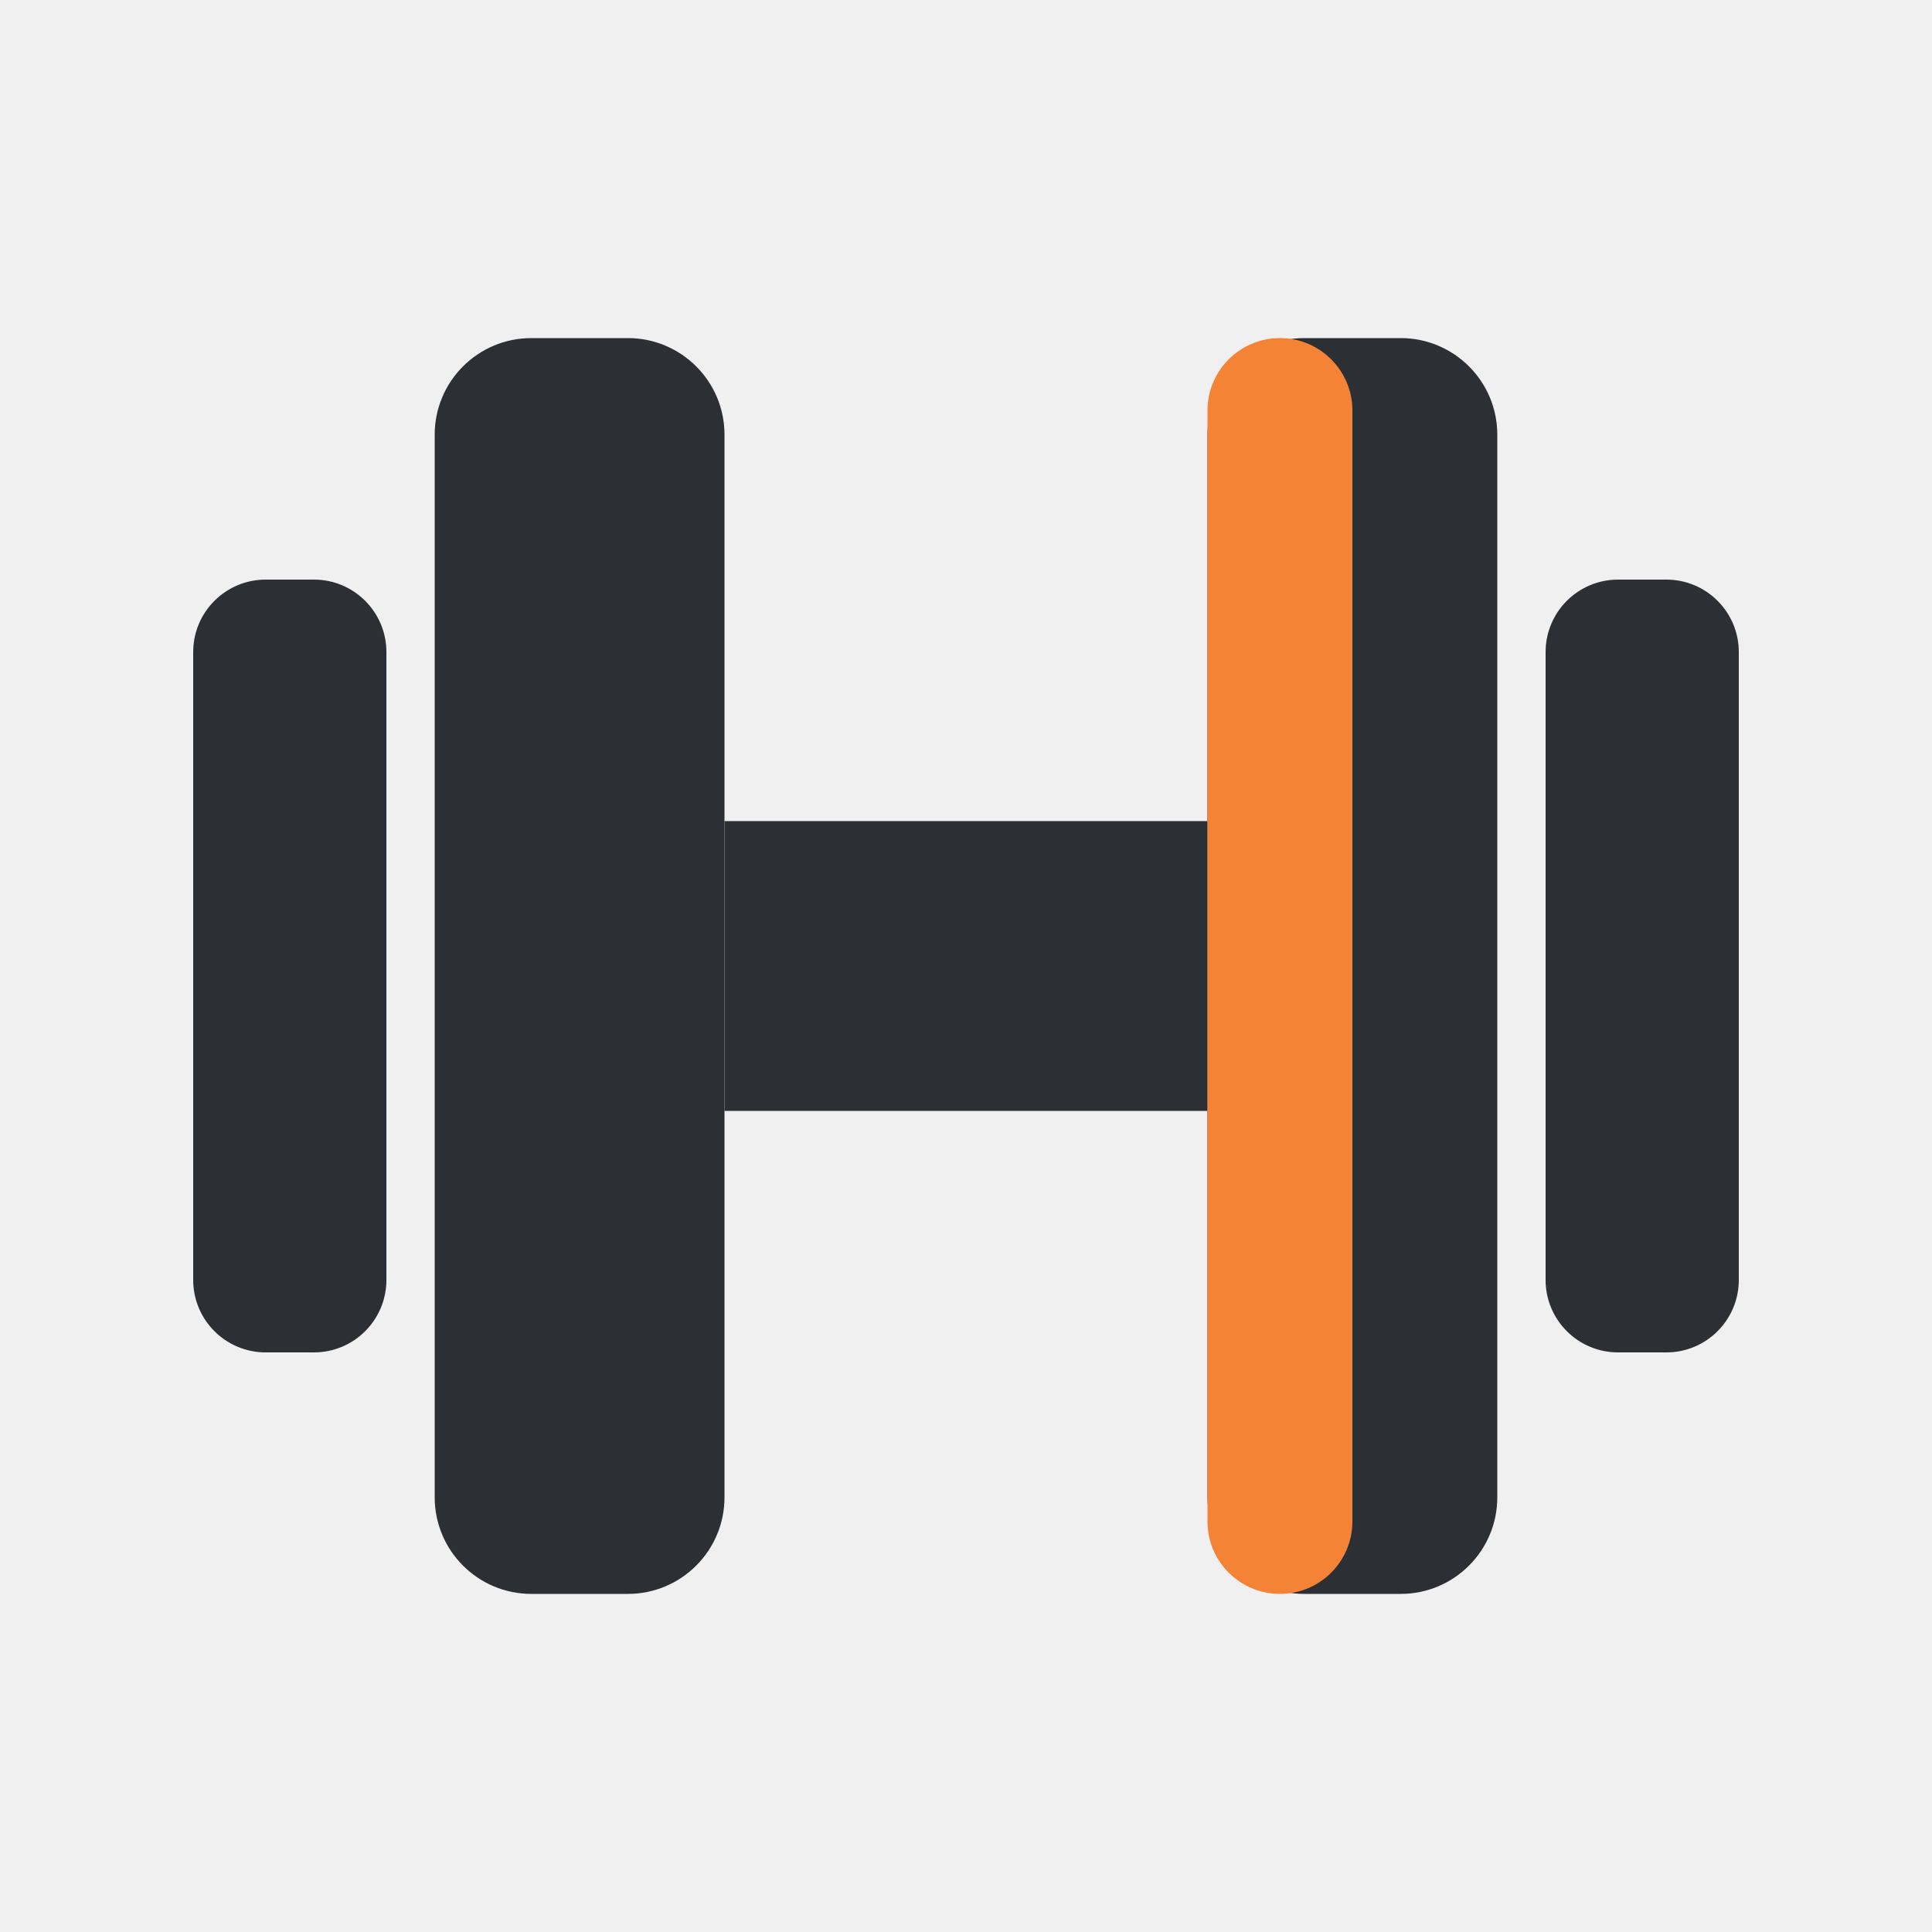
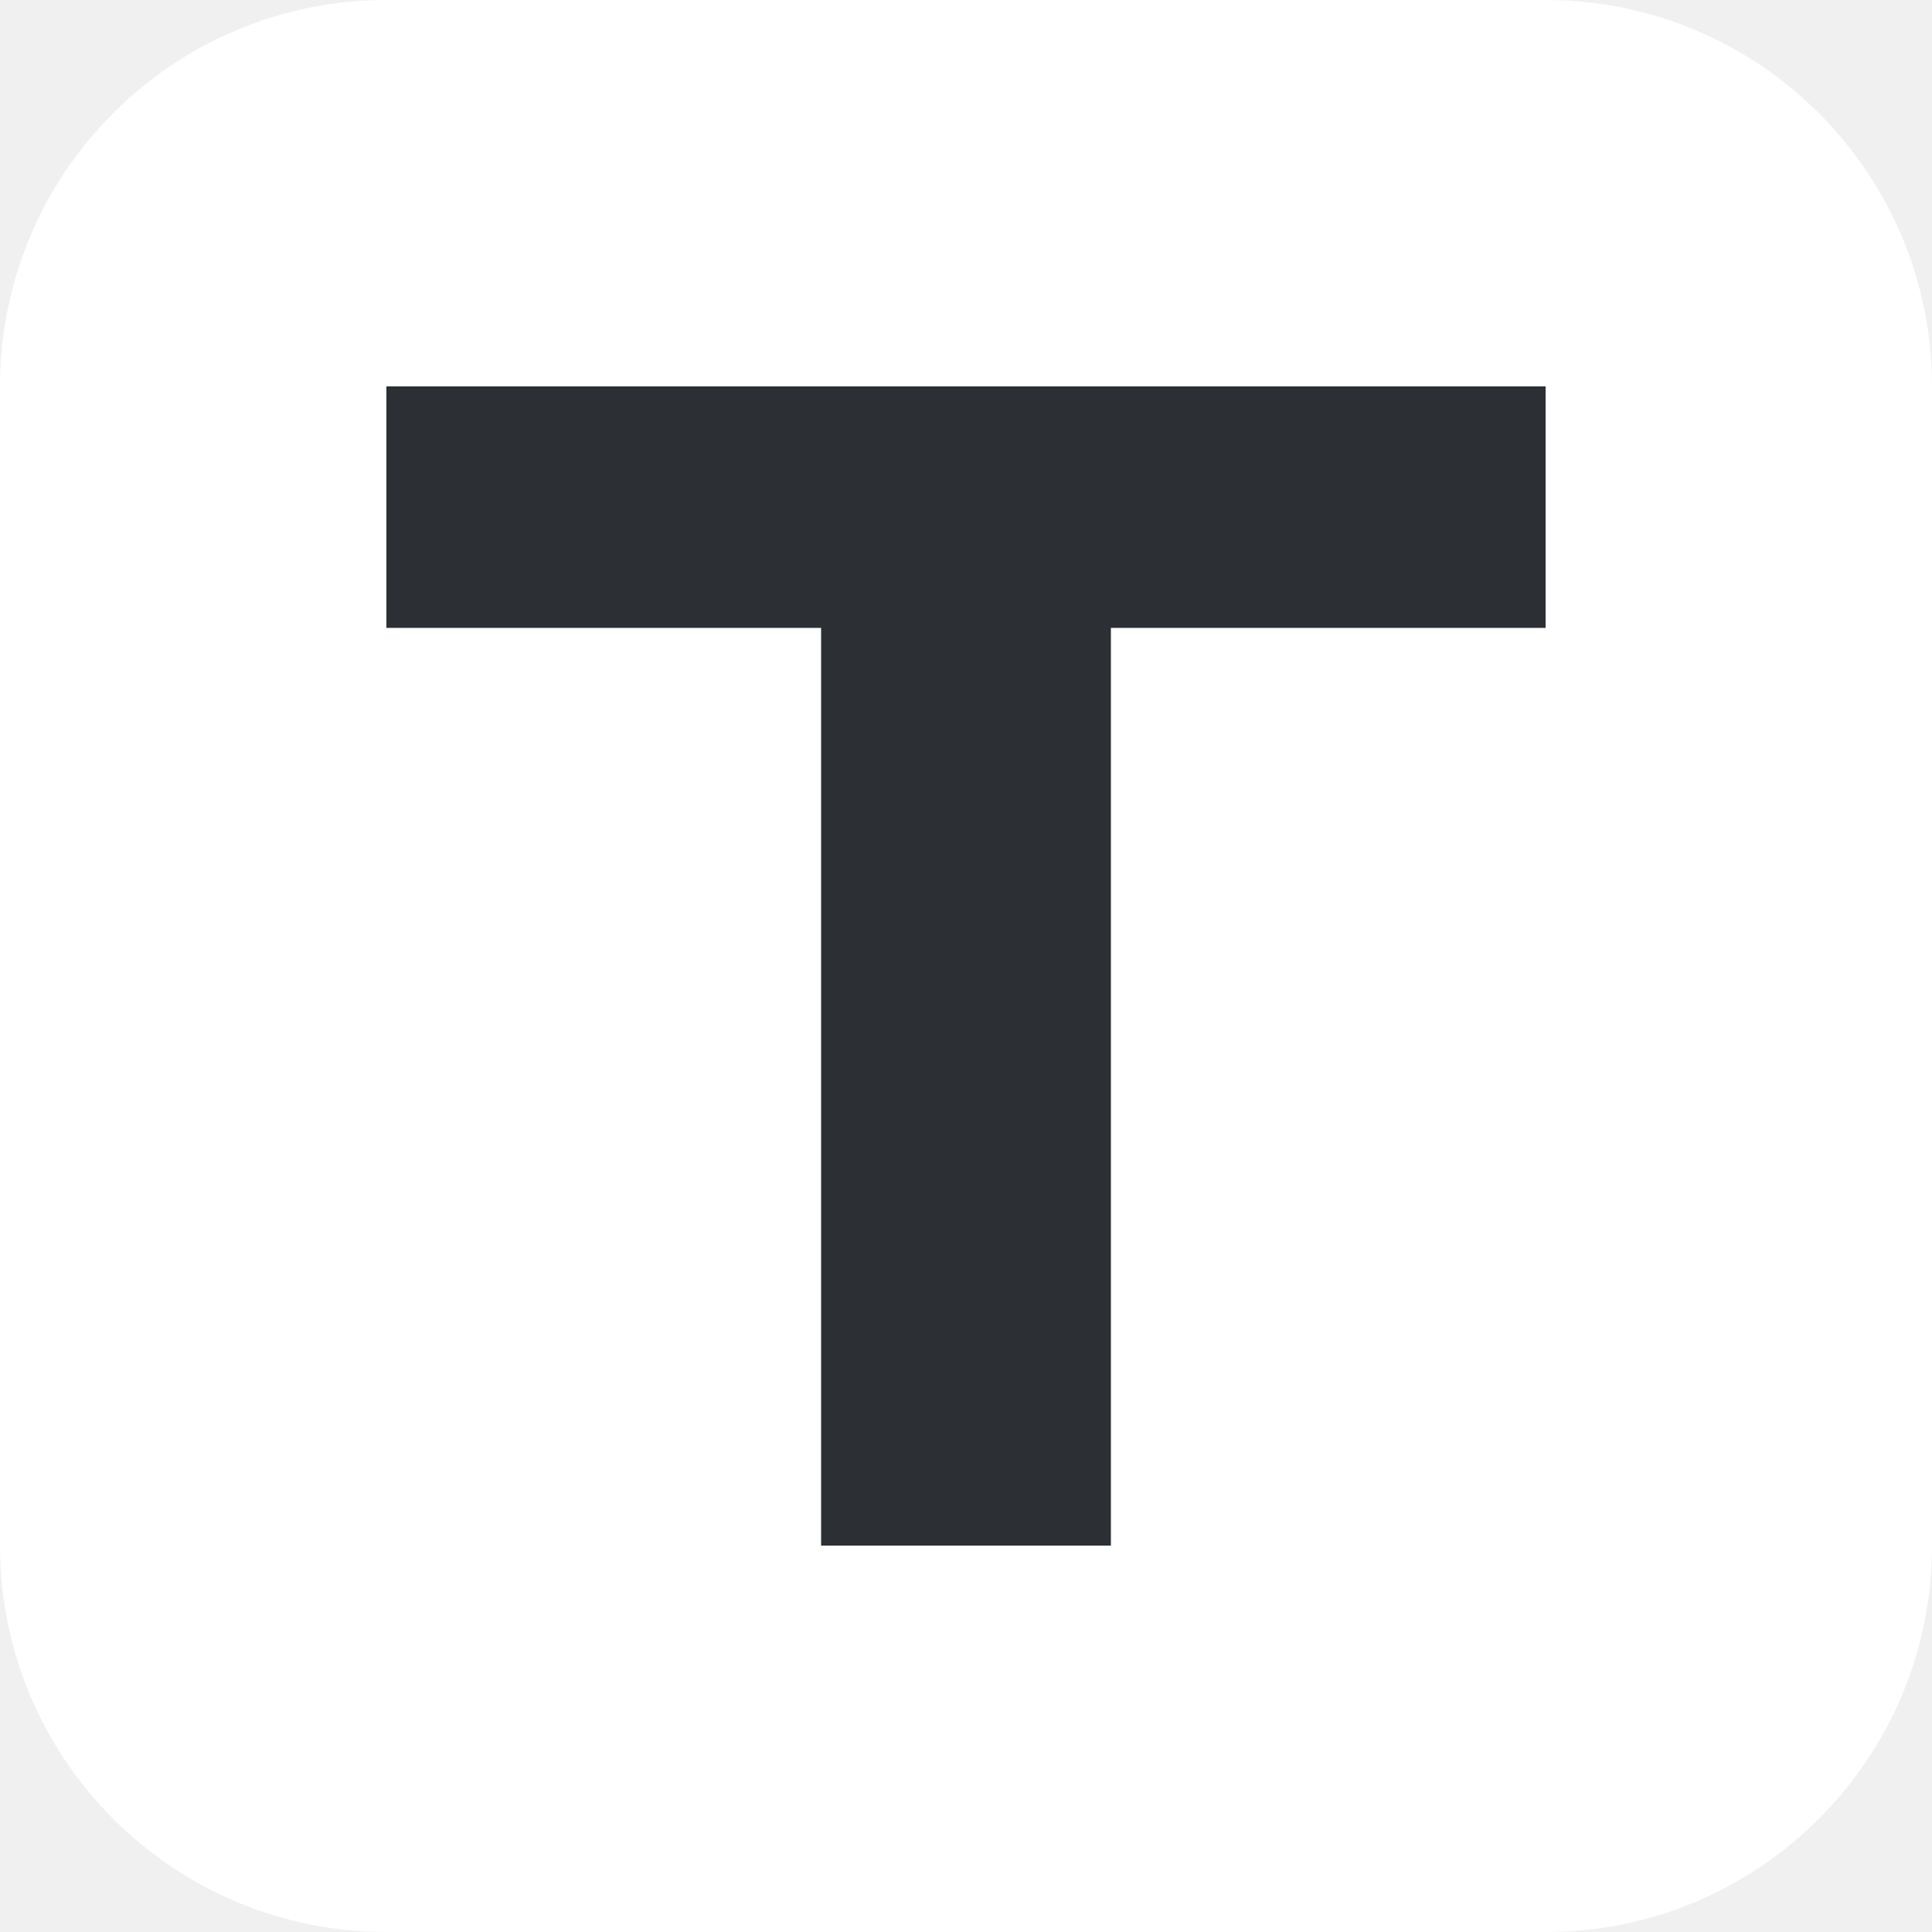
<svg xmlns="http://www.w3.org/2000/svg" viewBox="0 0 80 80" role="img" aria-labelledby="title">
-   <g fill="#2c3035">
-     <rect x="8" y="24" width="8" height="32" rx="3" />
-     <rect x="18" y="14" width="12" height="52" rx="4" />
-     <path d="M30 34h20v12H30z" />
-     <rect x="50" y="14" width="12" height="52" rx="4" />
-     <rect x="64" y="24" width="8" height="32" rx="3" />
-   </g>
-   <rect x="50" y="14" width="6" height="52" rx="3" fill="#f48335" />
+   <rect width="80" height="80" rx="16" fill="#fff" />
+   <path d="M16 16h48v10H46v38H34V26H16z" fill="#2c3035" />
</svg>
